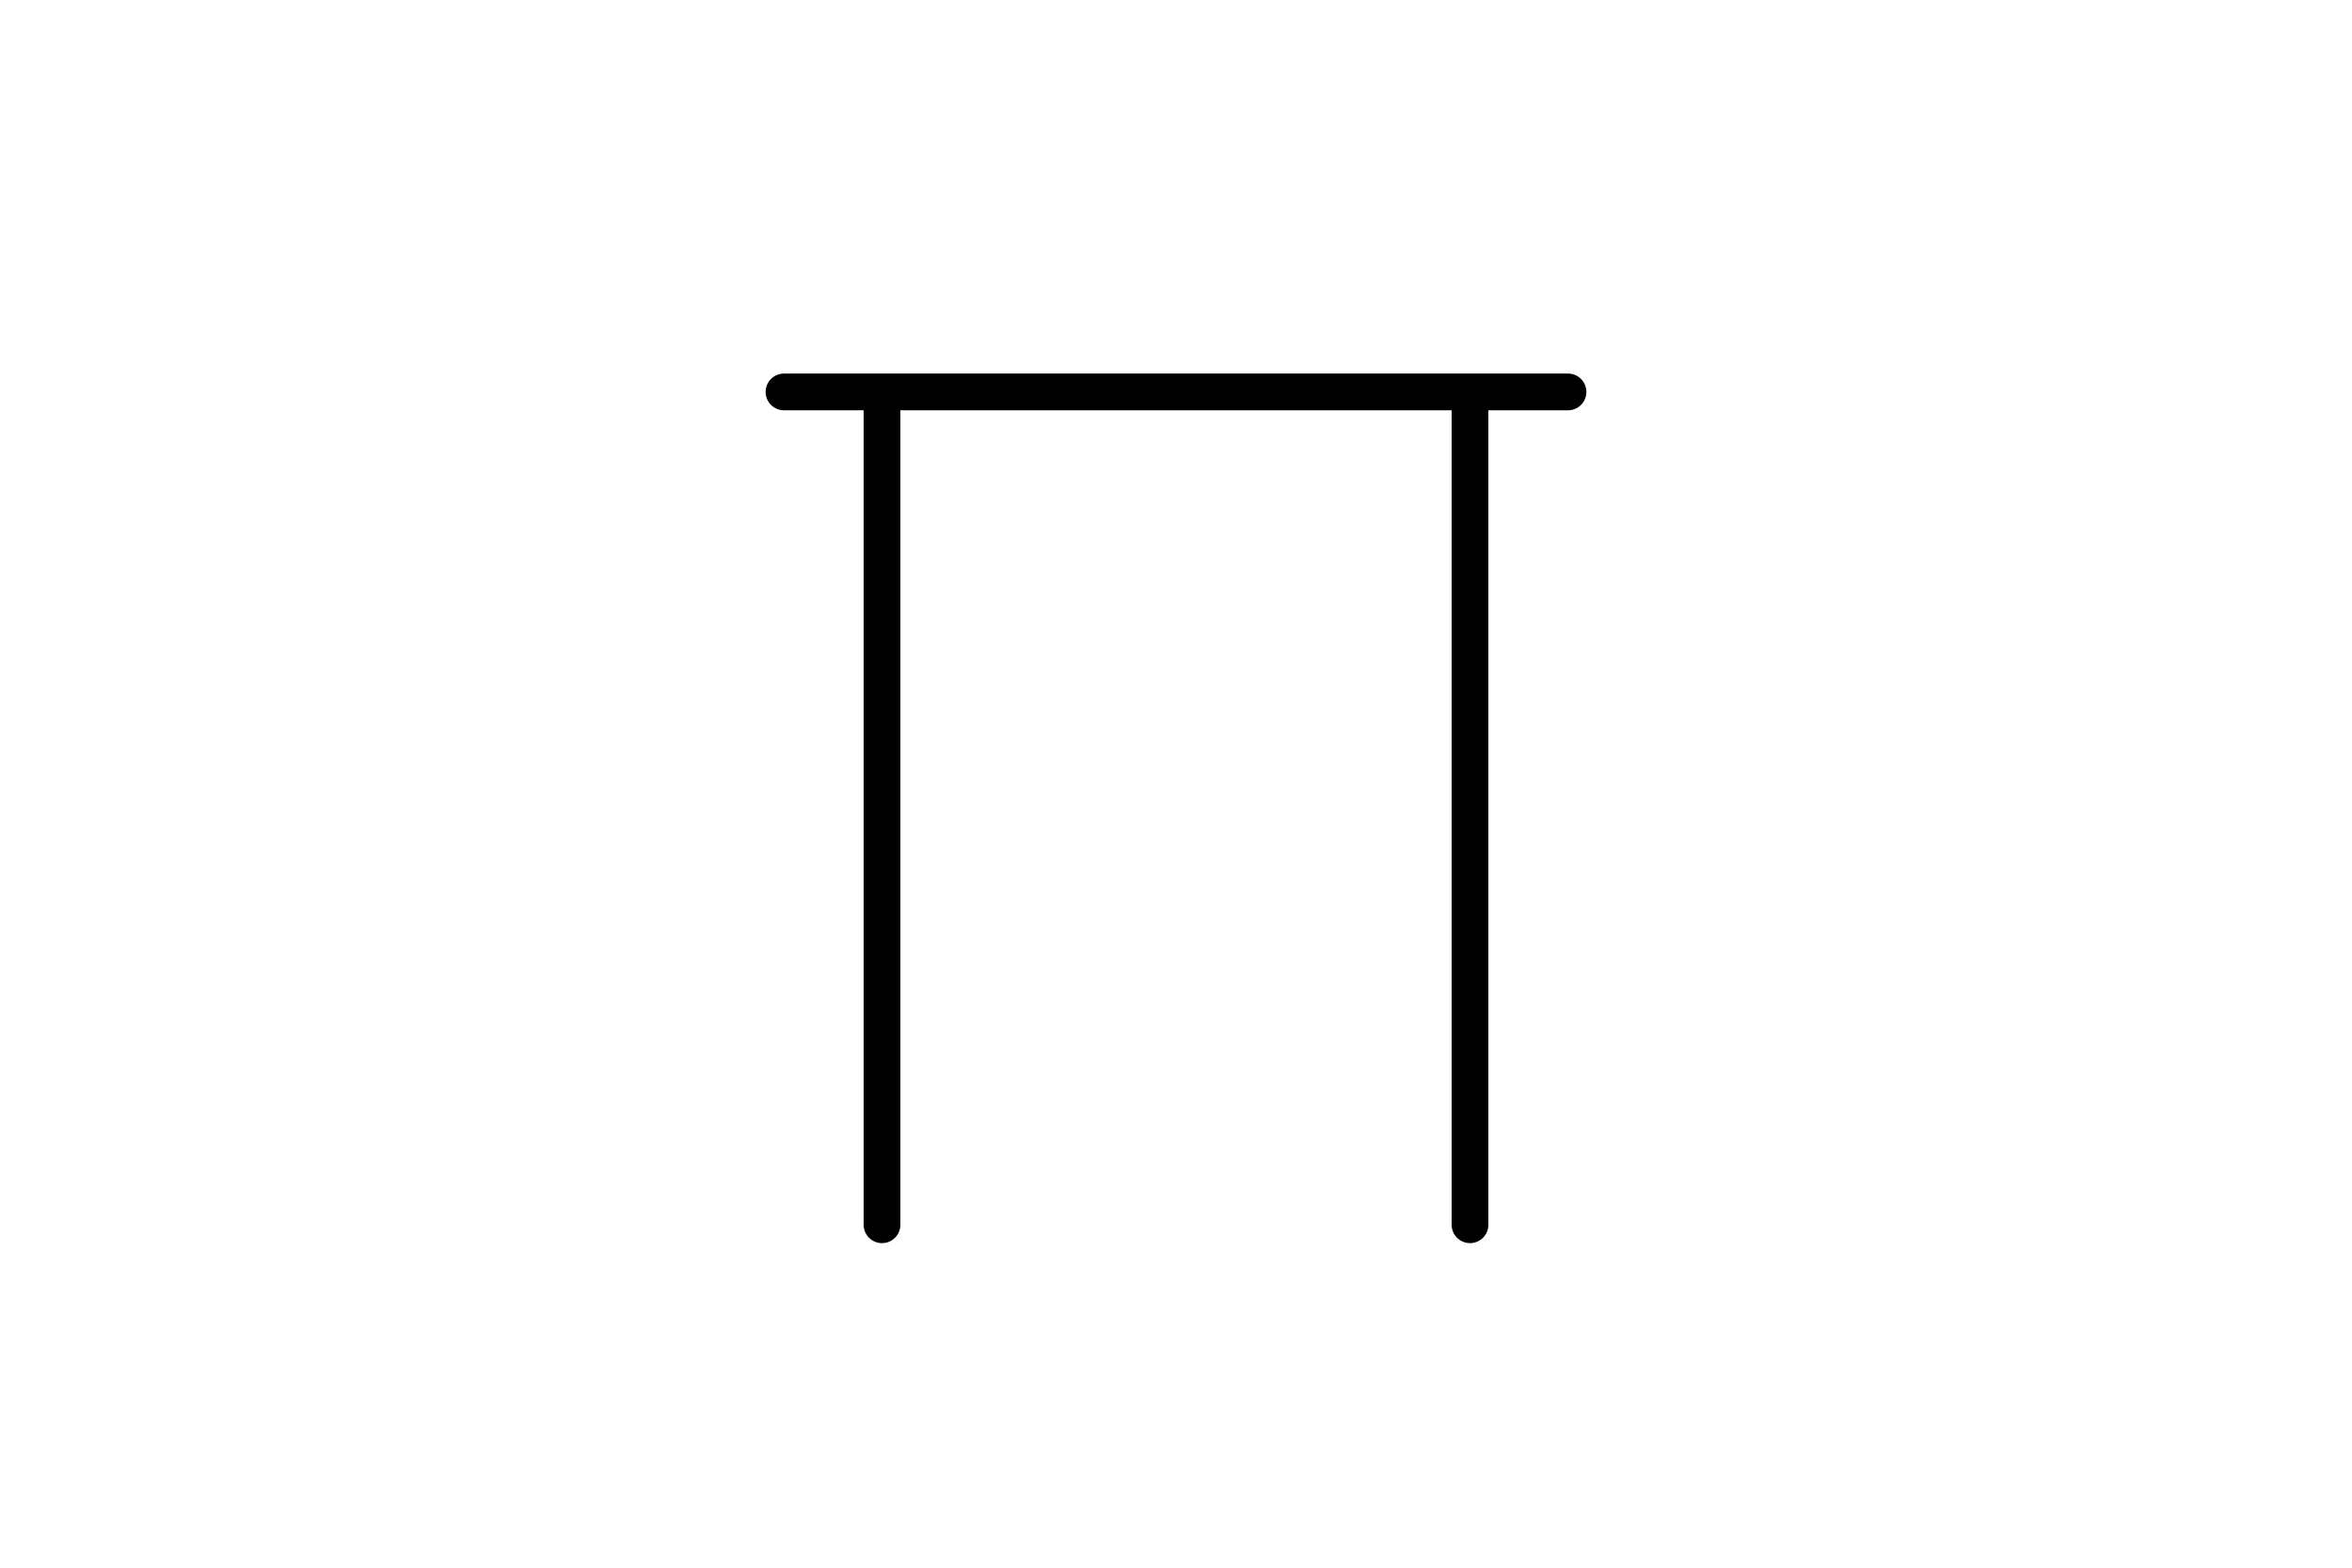
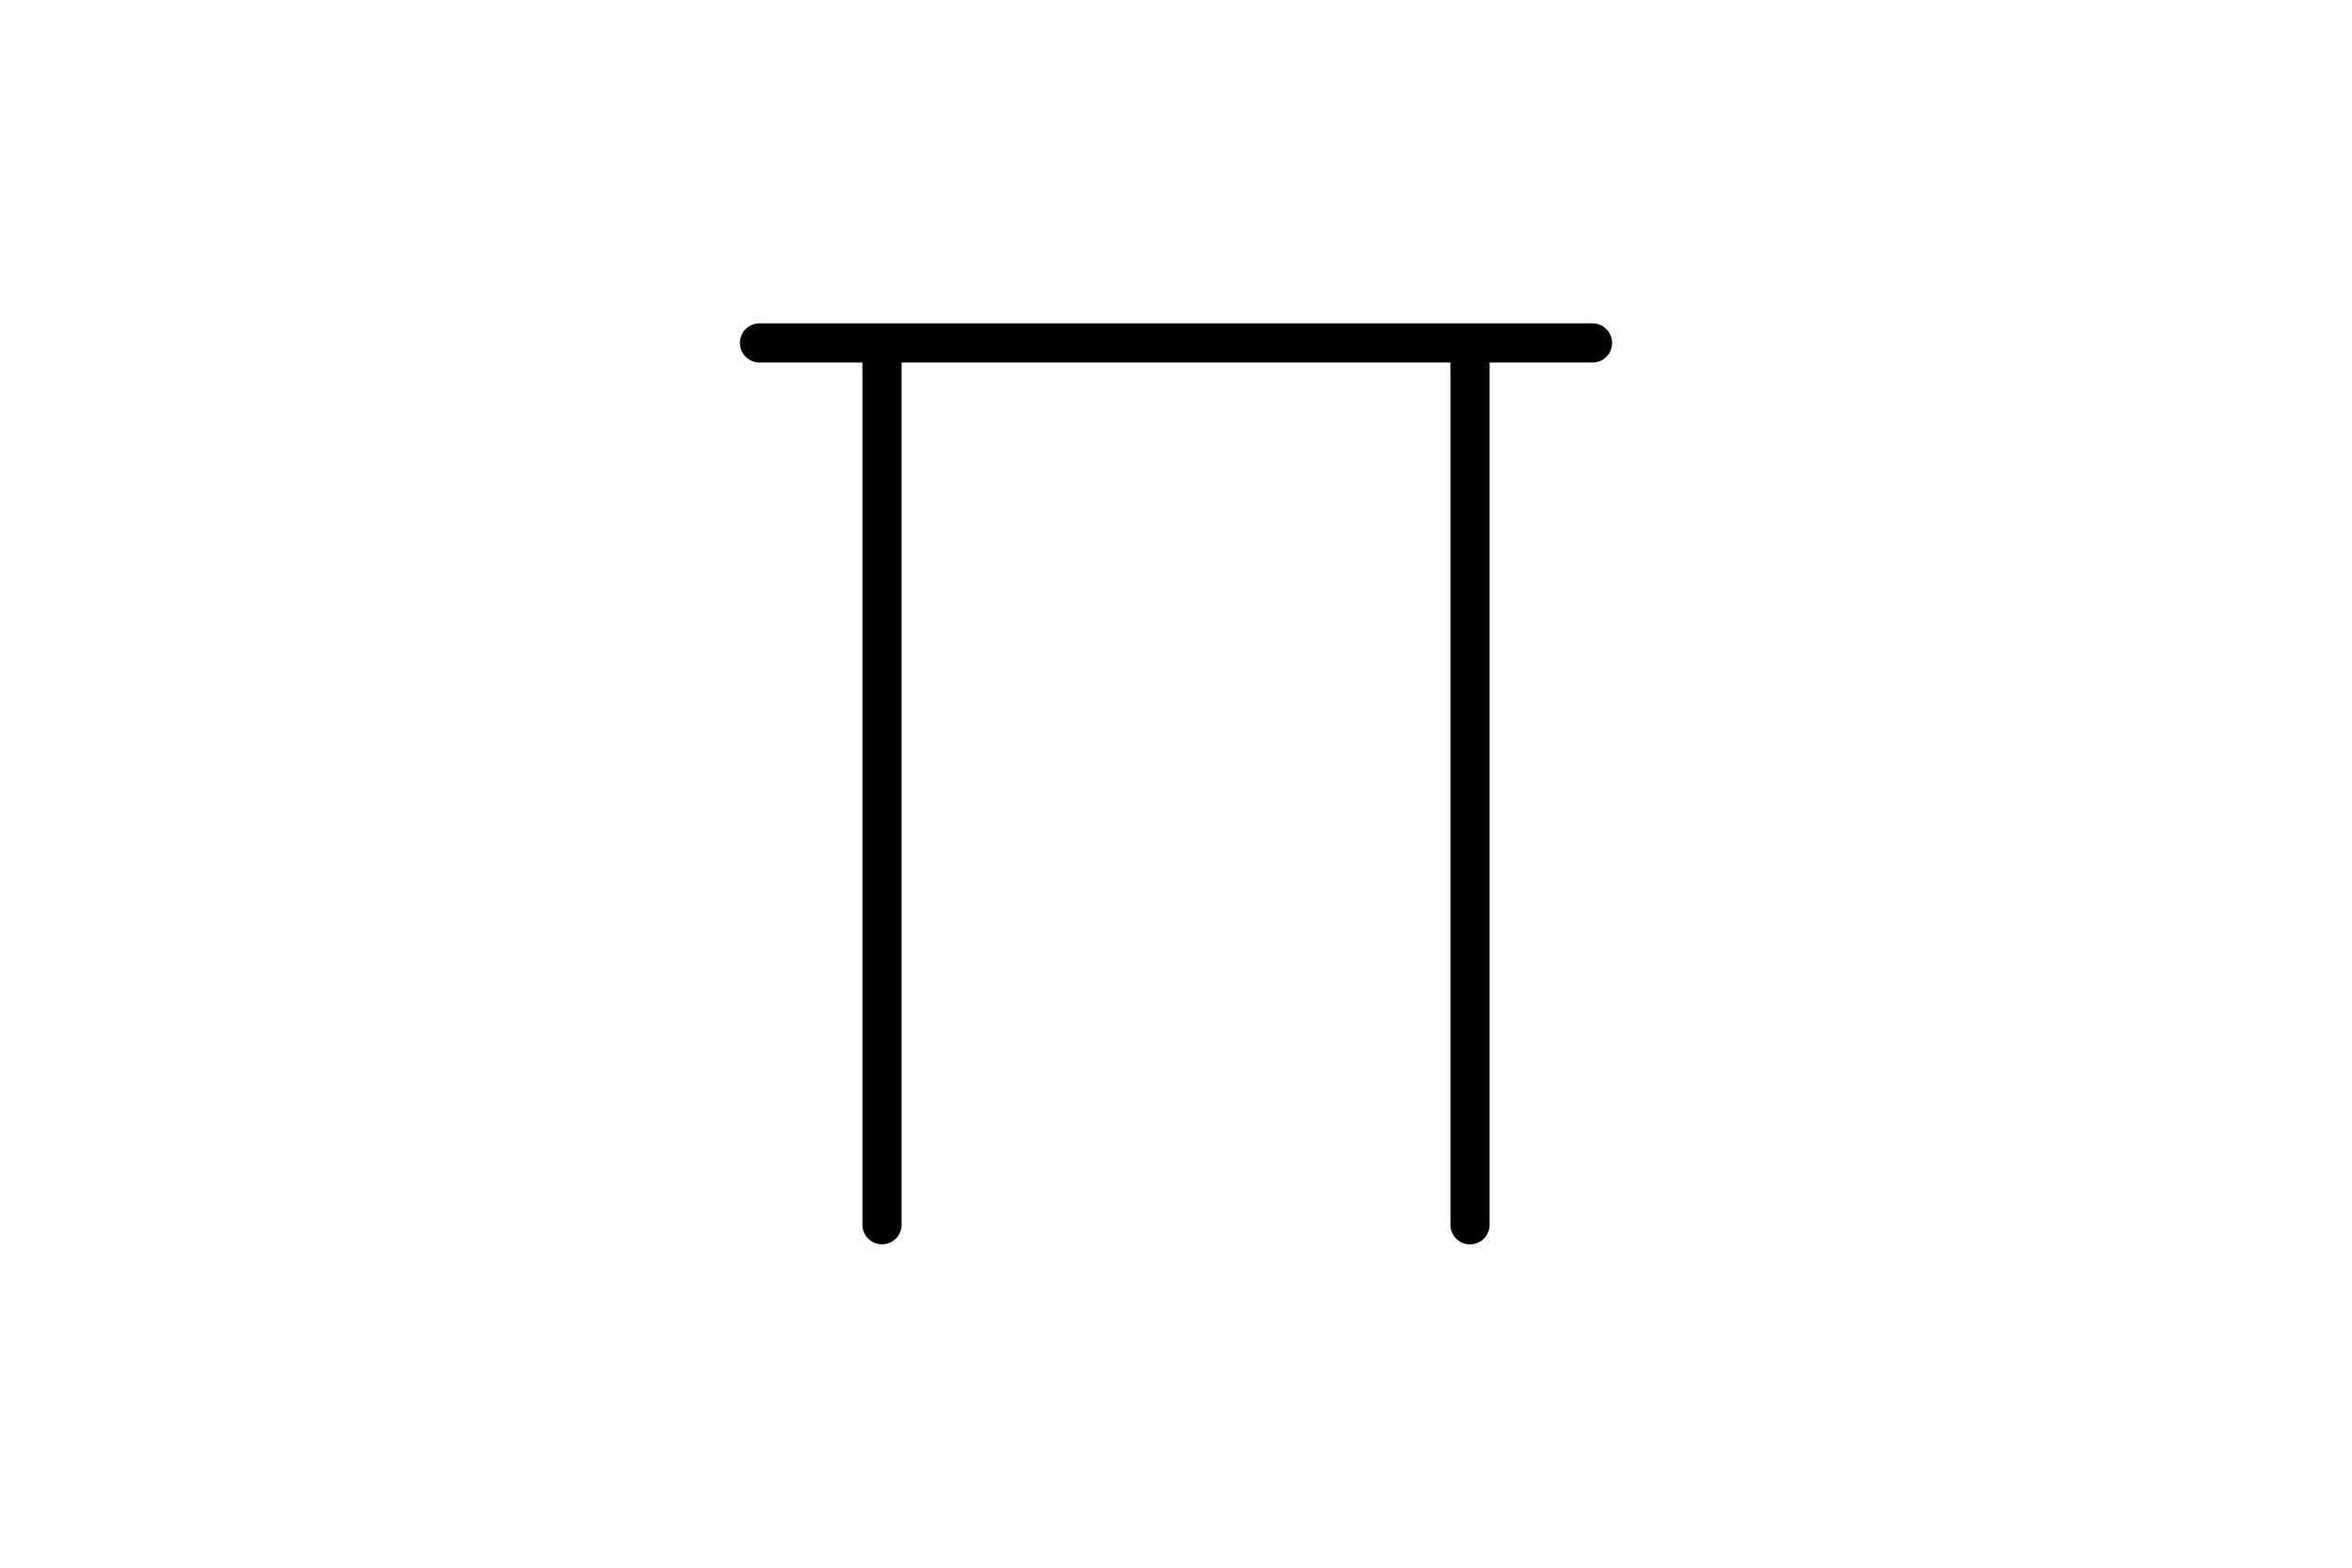
- <svg xmlns="http://www.w3.org/2000/svg" viewBox="0 0 96 64" fill="none" stroke="currentColor" stroke-width="1.5" stroke-linecap="round" stroke-linejoin="round">
-   <path d="M 36 50 L 36 16 M 60 50 L 60 16 M 32 16 L 64 16" />
+ <svg xmlns="http://www.w3.org/2000/svg" viewBox="0 0 96 64" fill="none" stroke="currentColor" stroke-width="1.6" stroke-linecap="round" stroke-linejoin="round">
+   <path d="M 36 50 L 36 14 M 60 50 L 60 14 M 31 14 L 65 14" />
</svg>
